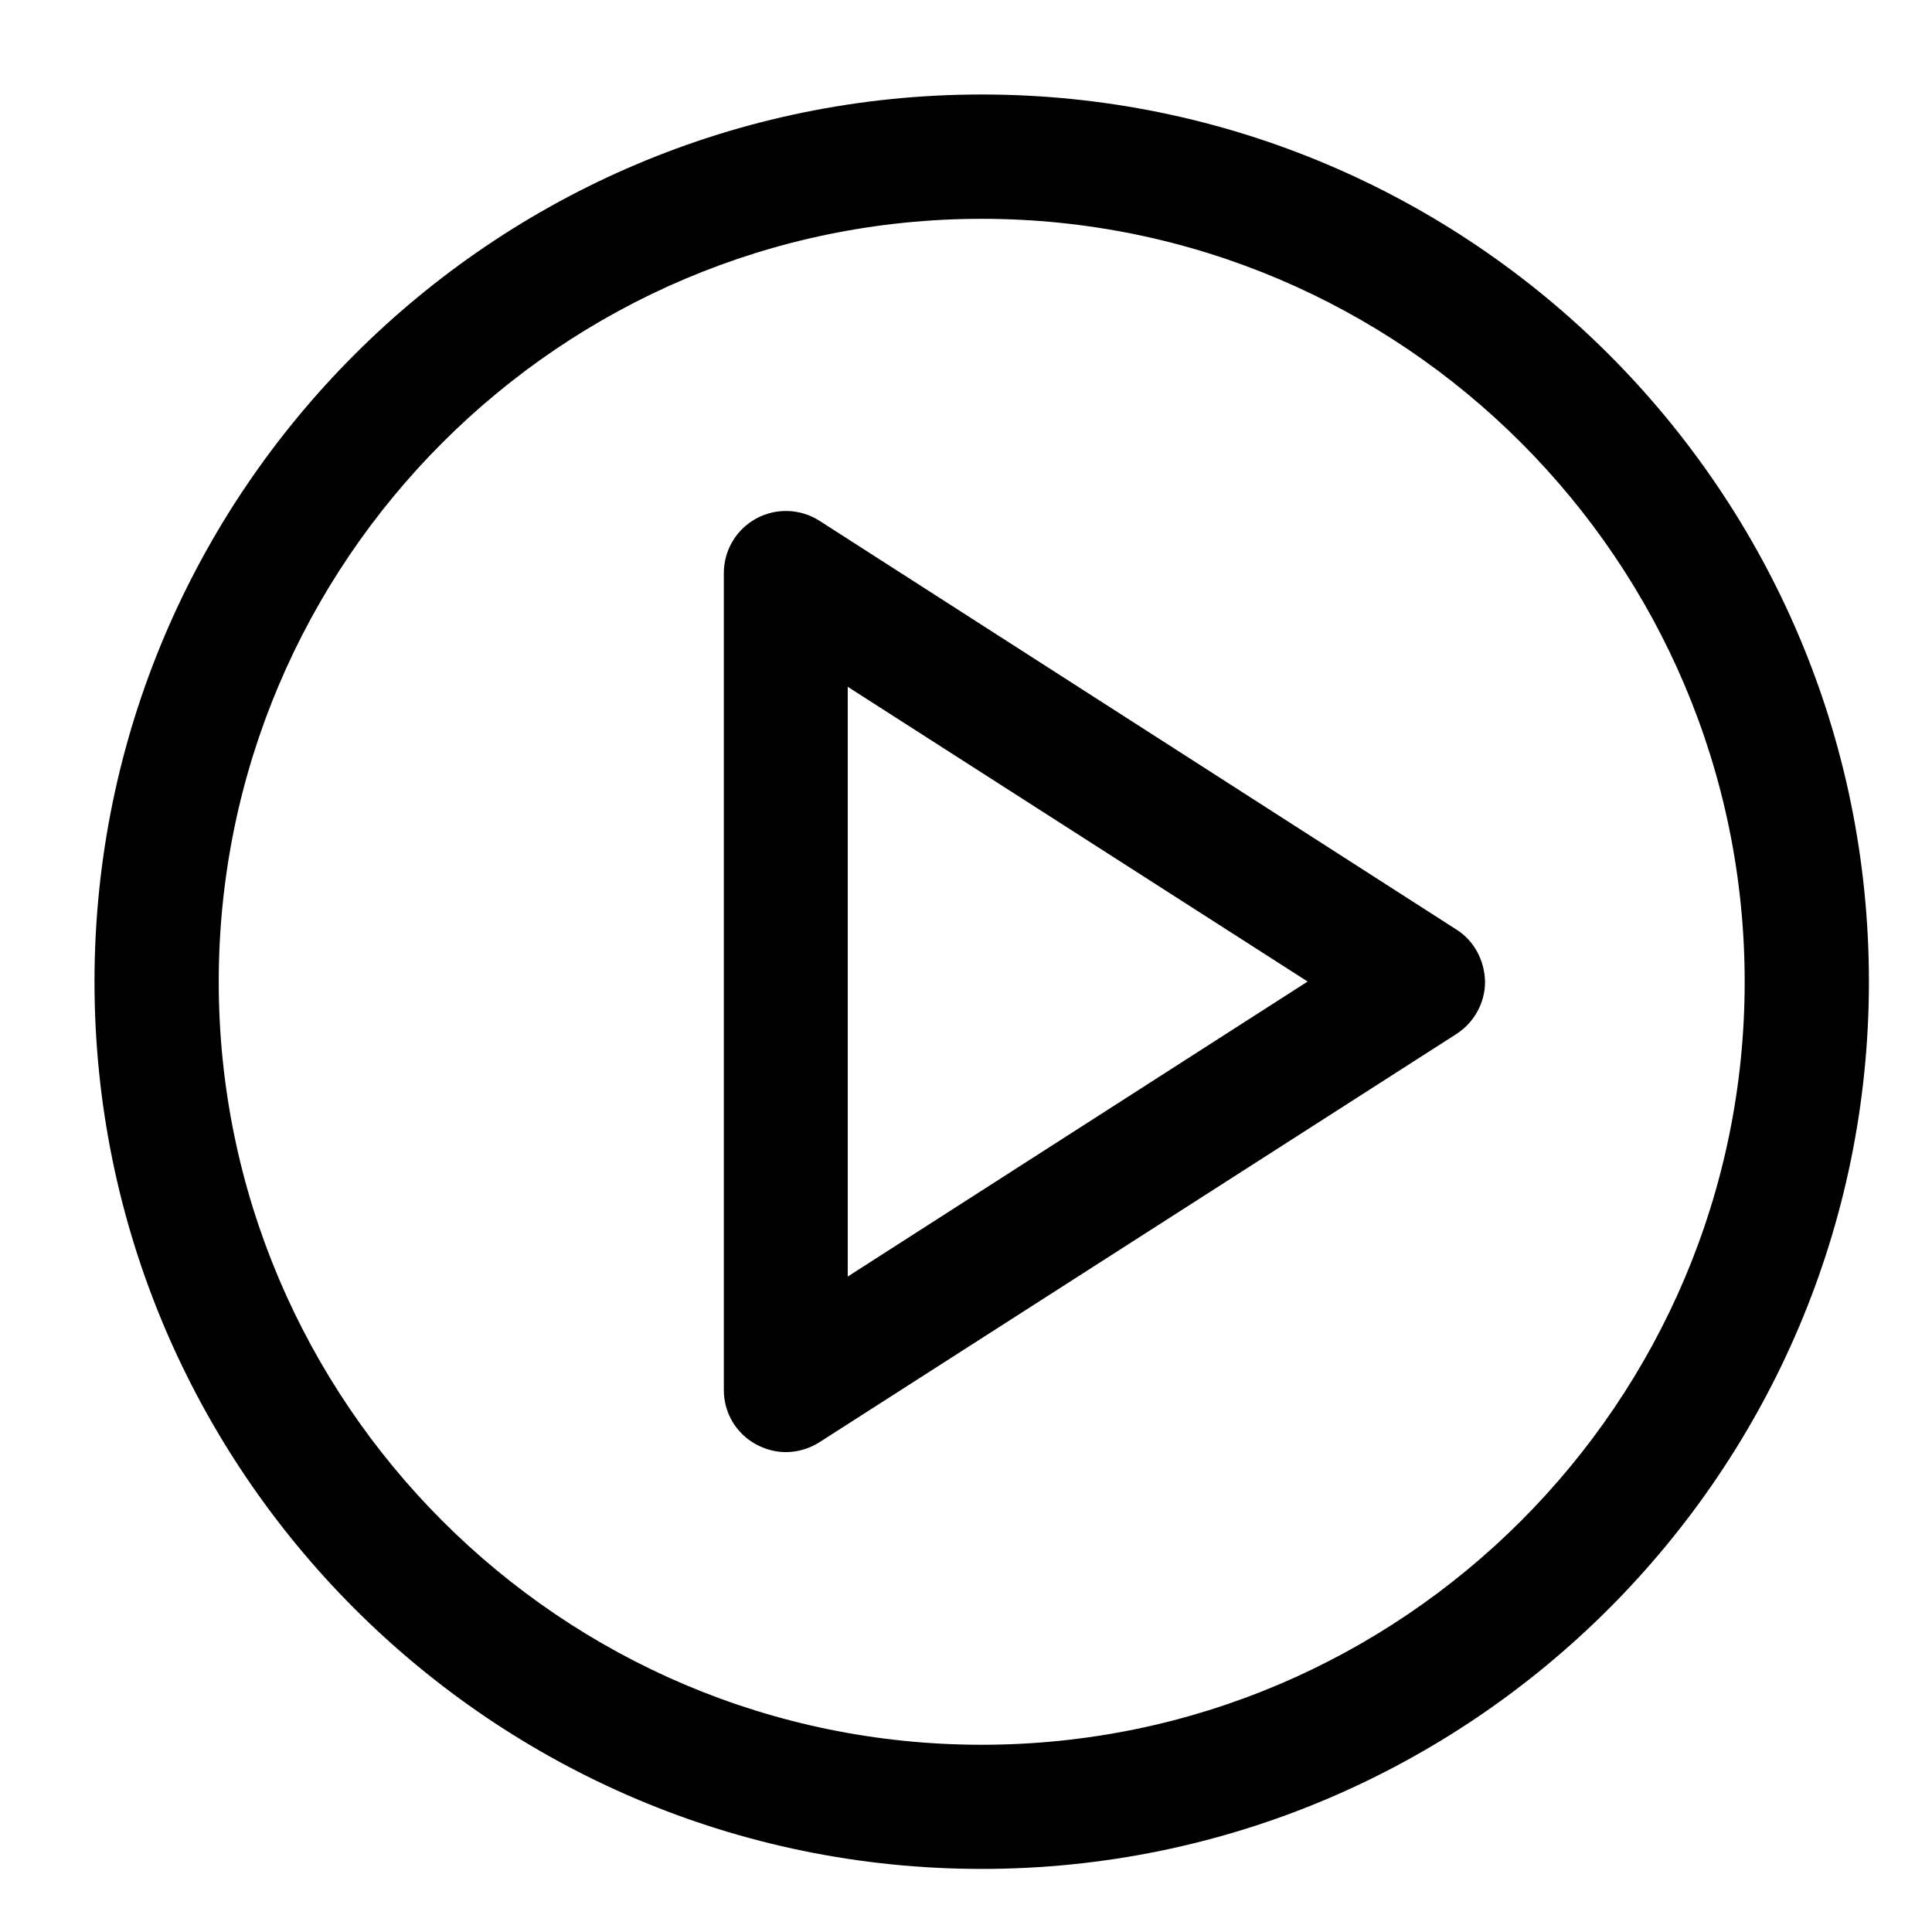
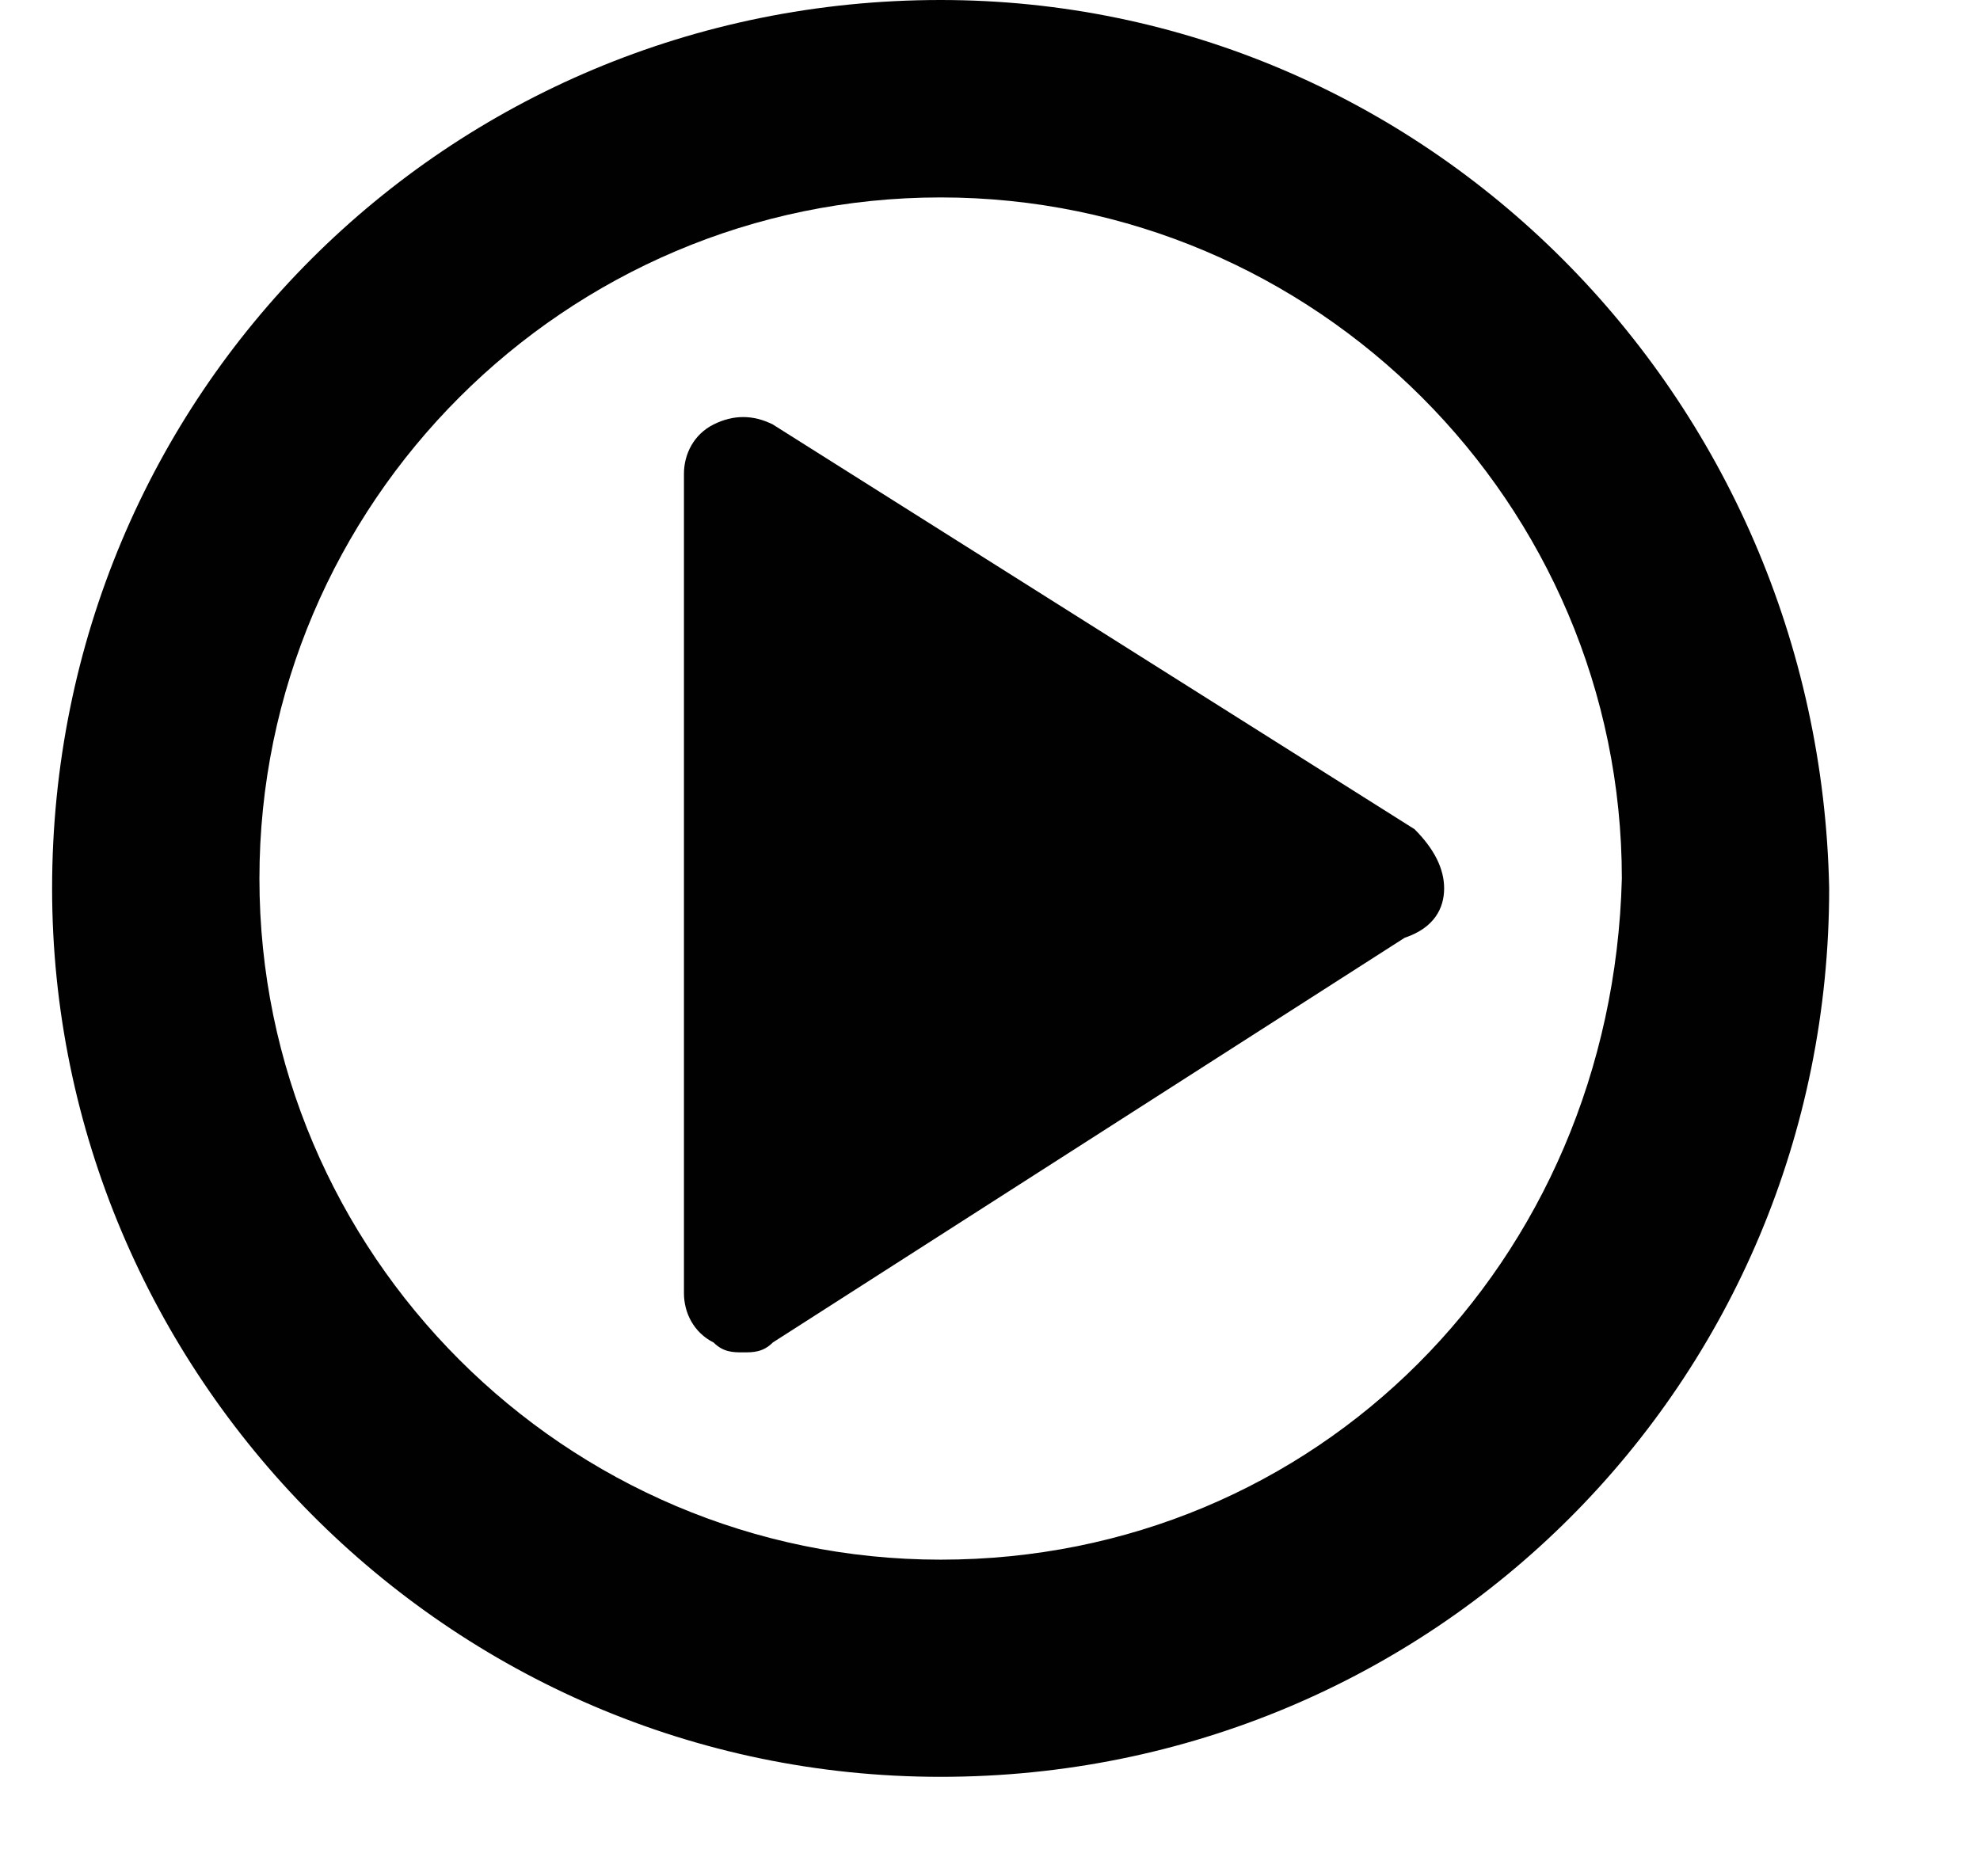
- <svg xmlns="http://www.w3.org/2000/svg" version="1.1" x="0px" y="0px" width="23px" height="23px" viewBox="-1.125 -1.125 23 23" overflow="visible" enable-background="new -1.125 -1.125 23 23" xml:space="preserve">
-   <defs>
- </defs>
-   <path d="M10.562,0C4.735,0,0,4.735,0,10.562c0,5.825,4.738,10.562,10.562,10.562c5.825,0,10.562-4.739,10.562-10.562  C21.125,4.734,16.39,0,10.562,0z M10.562,19.646c-5.007,0-9.083-4.075-9.083-9.083c0-5.007,4.076-9.083,9.083-9.083  c5.008,0,9.083,4.076,9.083,9.083C19.646,15.568,15.57,19.646,10.562,19.646z M16.213,9.941L8.631,5.075  C8.403,4.929,8.113,4.919,7.876,5.049C7.637,5.18,7.492,5.429,7.492,5.698v9.725c0,0.271,0.146,0.518,0.384,0.647  c0.112,0.06,0.232,0.092,0.354,0.092c0.138,0,0.276-0.039,0.401-0.118l7.583-4.86c0.211-0.137,0.34-0.37,0.34-0.62  C16.55,10.312,16.425,10.074,16.213,9.941z M8.967,14.072V7.051l5.475,3.509L8.967,14.072z" />
+ <svg xmlns="http://www.w3.org/2000/svg" width="19px" height="18px" viewBox="0 0 19 19" version="1.1">
+   <defs />
+   <g id="Flat-SVG-icons" stroke="none" stroke-width="1" fill="none" fill-rule="evenodd">
+     <g id="play-button" fill-rule="nonzero" fill="#000000">
+       <path fill="#010101" d="M9,0C4,0,0,4,0,9c0,4.9,4,9,9,9c5,0,9-4,9-9C17.9,4,13.9,0,9,0z M9,15.8c-3.8,0-6.9-3.1-6.9-6.9          c0-3.8,3.1-6.9,6.9-6.9c3.8,0,6.9,3.1,6.9,6.9C15.8,12.8,12.8,15.8,9,15.8z M13.8,8.4L7.3,4.3c-0.2-0.1-0.4-0.1-0.6,0C6.5,4.4,6.4,4.6,6.4,4.8v8.3c0,0.2,0.1,0.4,0.3,0.5          c0.1,0.1,0.2,0.1,0.3,0.1c0.1,0,0.2,0,0.3-0.1l6.4-4.1C14,9.4,14.1,9.2,14.1,9C14.1,8.8,14,8.6,13.8,8.4z">
+         </path>
+     </g>
+   </g>
</svg>
